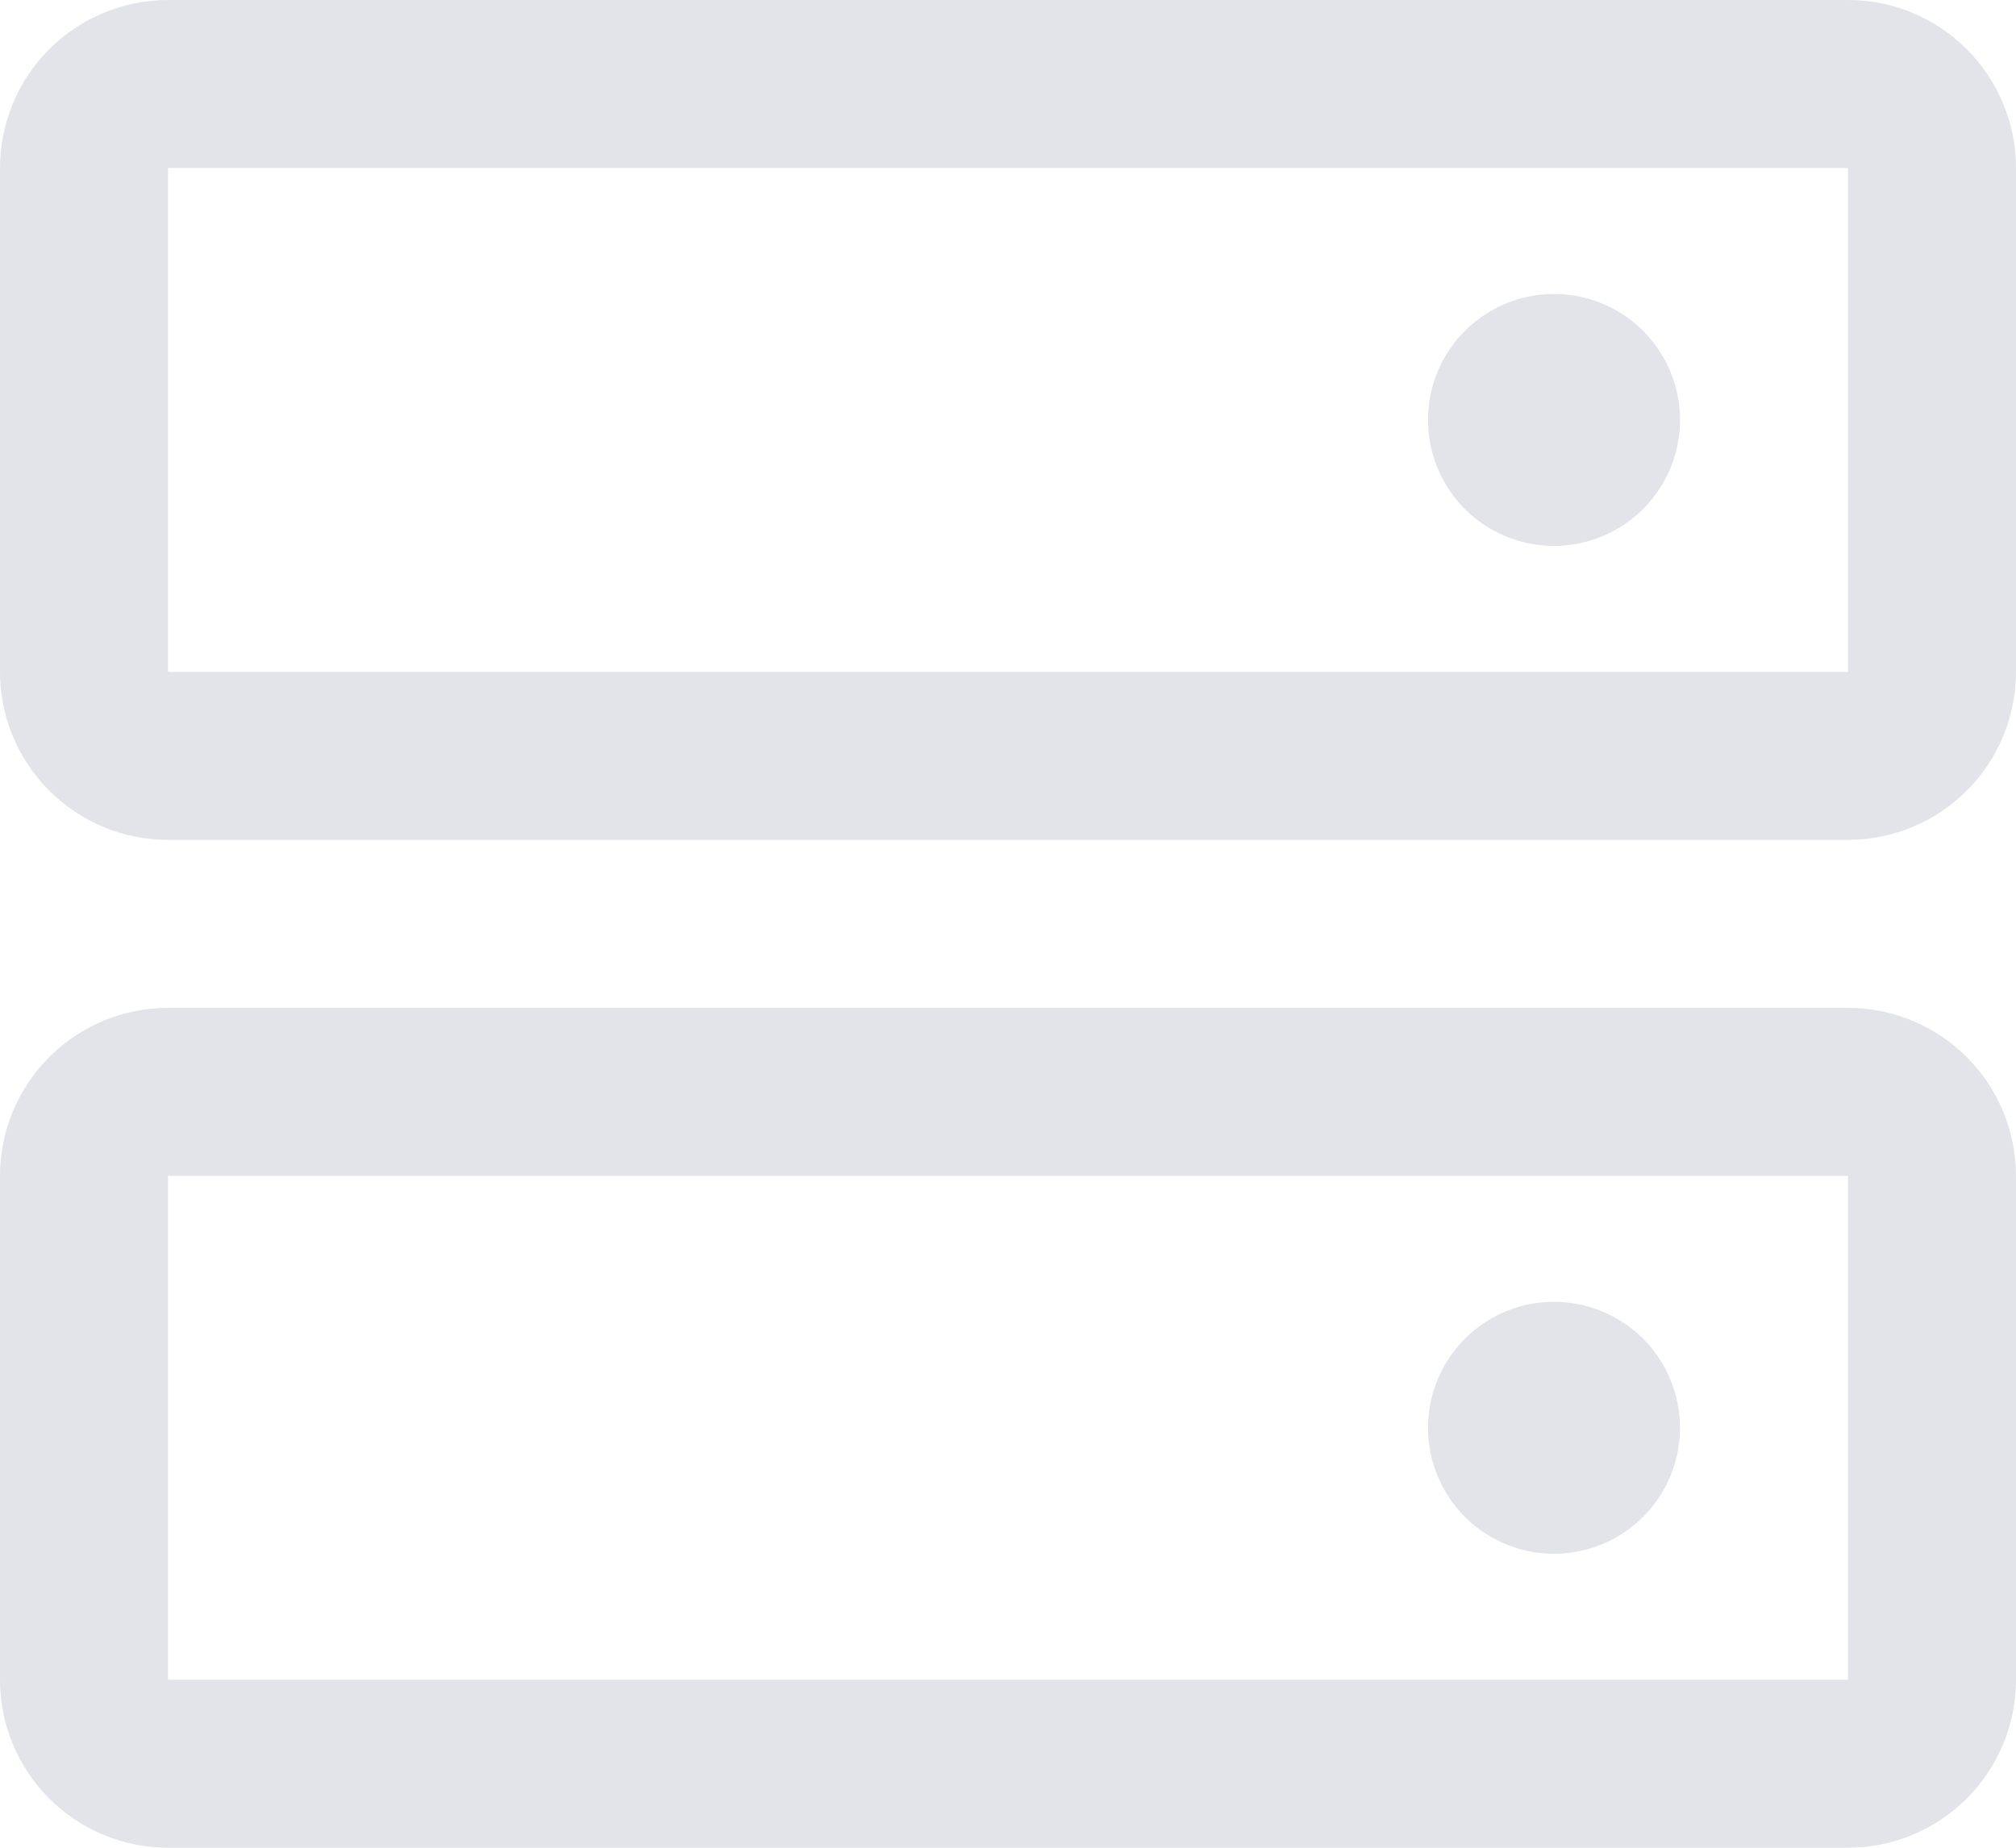
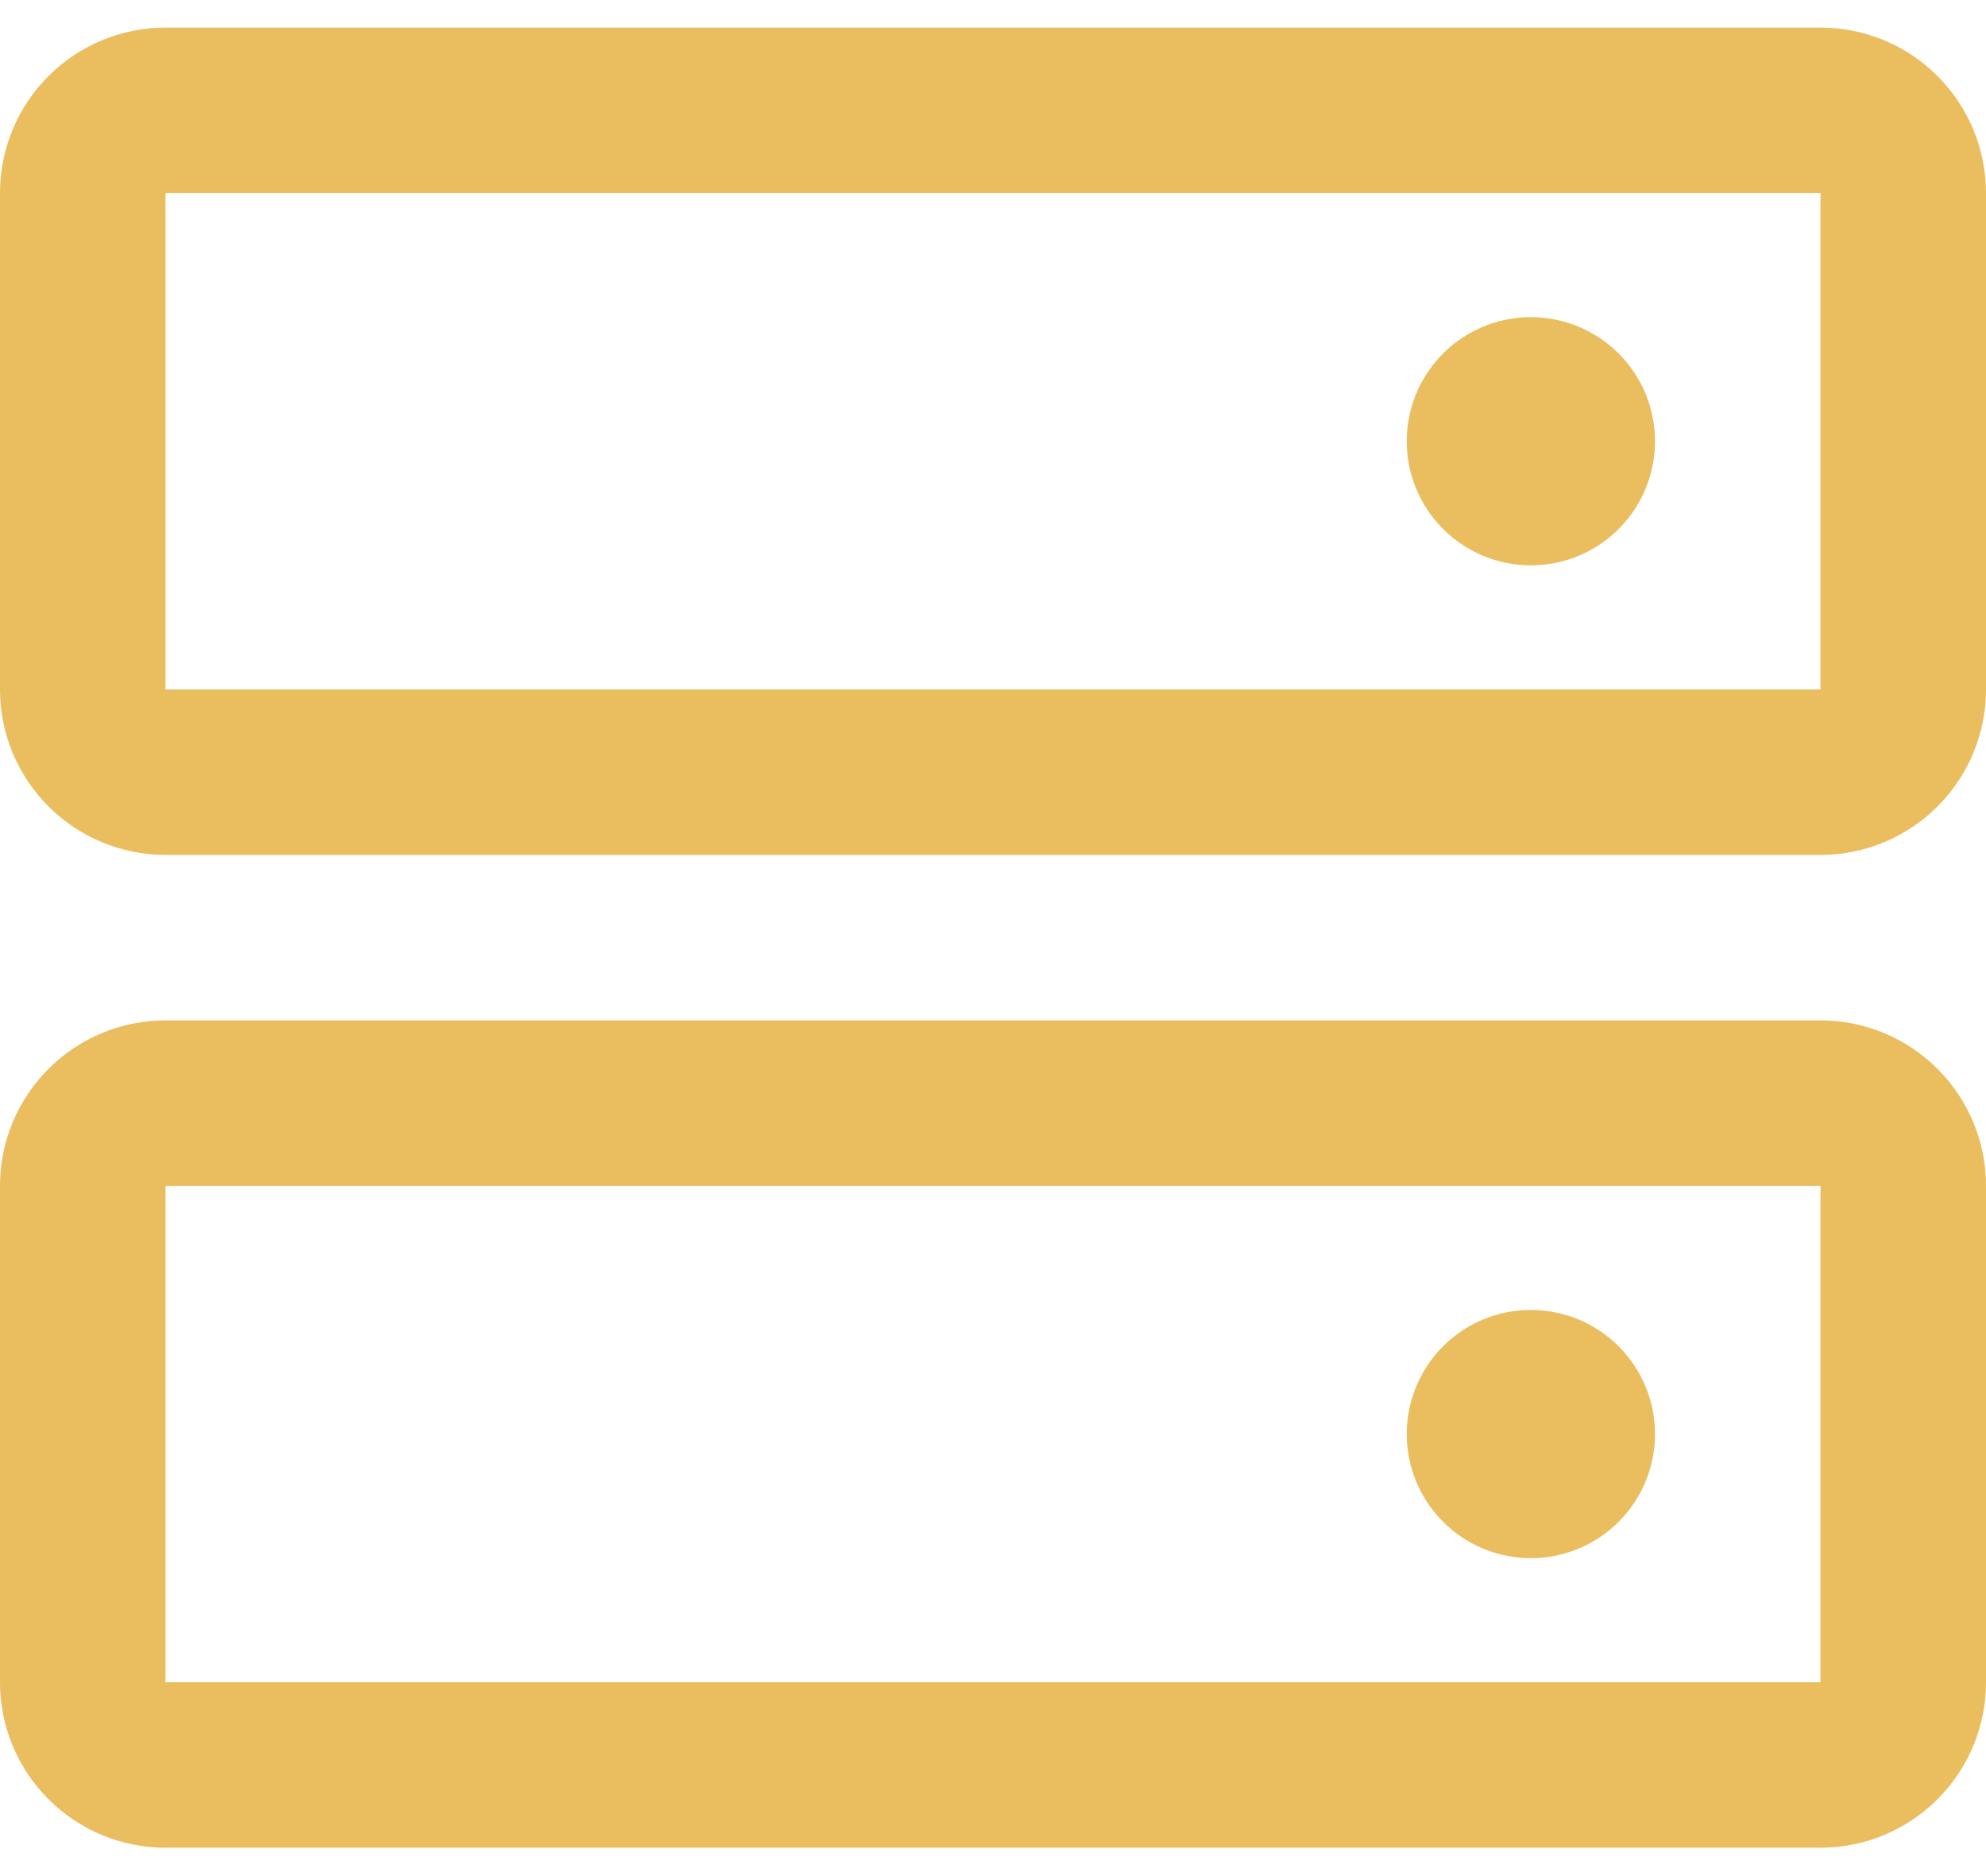
- <svg xmlns="http://www.w3.org/2000/svg" width="24" height="22" viewBox="0 0 24 22" fill="none">
-   <path d="M22 12H2C1.47 12 0.961 12.211 0.586 12.586C0.211 12.961 0 13.47 0 14V20C0 20.53 0.211 21.039 0.586 21.414C0.961 21.789 1.47 22 2 22H22C22.53 22 23.039 21.789 23.414 21.414C23.789 21.039 24 20.53 24 20V14C24 13.47 23.789 12.961 23.414 12.586C23.039 12.211 22.53 12 22 12ZM22 20H2V14H22V20ZM22 0H2C1.47 0 0.961 0.211 0.586 0.586C0.211 0.961 0 1.47 0 2V8C0 8.53 0.211 9.039 0.586 9.414C0.961 9.789 1.47 10 2 10H22C22.53 10 23.039 9.789 23.414 9.414C23.789 9.039 24 8.53 24 8V2C24 1.47 23.789 0.961 23.414 0.586C23.039 0.211 22.53 0 22 0ZM22 8H2V2H22V8ZM20 5C20 5.297 19.912 5.587 19.747 5.833C19.582 6.08 19.348 6.272 19.074 6.386C18.8 6.499 18.498 6.529 18.207 6.471C17.916 6.413 17.649 6.27 17.439 6.061C17.23 5.851 17.087 5.584 17.029 5.293C16.971 5.002 17.001 4.7 17.114 4.426C17.228 4.152 17.42 3.918 17.667 3.753C17.913 3.588 18.203 3.5 18.5 3.5C18.898 3.5 19.279 3.658 19.561 3.939C19.842 4.221 20 4.602 20 5ZM20 17C20 17.297 19.912 17.587 19.747 17.833C19.582 18.08 19.348 18.272 19.074 18.386C18.8 18.499 18.498 18.529 18.207 18.471C17.916 18.413 17.649 18.27 17.439 18.061C17.23 17.851 17.087 17.584 17.029 17.293C16.971 17.002 17.001 16.7 17.114 16.426C17.228 16.152 17.42 15.918 17.667 15.753C17.913 15.588 18.203 15.5 18.5 15.5C18.898 15.5 19.279 15.658 19.561 15.939C19.842 16.221 20 16.602 20 17Z" fill="#E2E4E9" />
+ <svg xmlns="http://www.w3.org/2000/svg" width="36" height="34" viewBox="0 0 36 34" fill="none">
+   <path d="M33 18.5H3C2.204 18.5 1.441 18.816 0.879 19.379C0.316 19.941 0 20.704 0 21.5V30.5C0 31.296 0.316 32.059 0.879 32.621C1.441 33.184 2.204 33.5 3 33.5H33C33.796 33.5 34.559 33.184 35.121 32.621C35.684 32.059 36 31.296 36 30.5V21.5C36 20.704 35.684 19.941 35.121 19.379C34.559 18.816 33.796 18.5 33 18.5ZM33 30.5H3V21.5H33V30.5ZM33 0.5H3C2.204 0.5 1.441 0.816 0.879 1.379C0.316 1.941 0 2.704 0 3.5V12.5C0 13.296 0.316 14.059 0.879 14.621C1.441 15.184 2.204 15.5 3 15.5H33C33.796 15.5 34.559 15.184 35.121 14.621C35.684 14.059 36 13.296 36 12.5V3.5C36 2.704 35.684 1.941 35.121 1.379C34.559 0.816 33.796 0.5 33 0.5ZM33 12.5H3V3.5H33V12.5ZM30 8C30 8.445 29.868 8.88 29.621 9.25C29.374 9.62 29.022 9.908 28.611 10.079C28.2 10.249 27.747 10.294 27.311 10.207C26.875 10.12 26.474 9.906 26.159 9.591C25.844 9.276 25.63 8.875 25.543 8.439C25.456 8.002 25.501 7.55 25.671 7.139C25.842 6.728 26.13 6.376 26.5 6.129C26.87 5.882 27.305 5.75 27.75 5.75C28.347 5.75 28.919 5.987 29.341 6.409C29.763 6.831 30 7.403 30 8ZM30 26C30 26.445 29.868 26.88 29.621 27.25C29.374 27.62 29.022 27.908 28.611 28.079C28.2 28.249 27.747 28.294 27.311 28.207C26.875 28.12 26.474 27.906 26.159 27.591C25.844 27.276 25.63 26.875 25.543 26.439C25.456 26.003 25.501 25.55 25.671 25.139C25.842 24.728 26.13 24.376 26.5 24.129C26.87 23.882 27.305 23.75 27.75 23.75C28.347 23.75 28.919 23.987 29.341 24.409C29.763 24.831 30 25.403 30 26Z" fill="#EABD5F" />
</svg>
